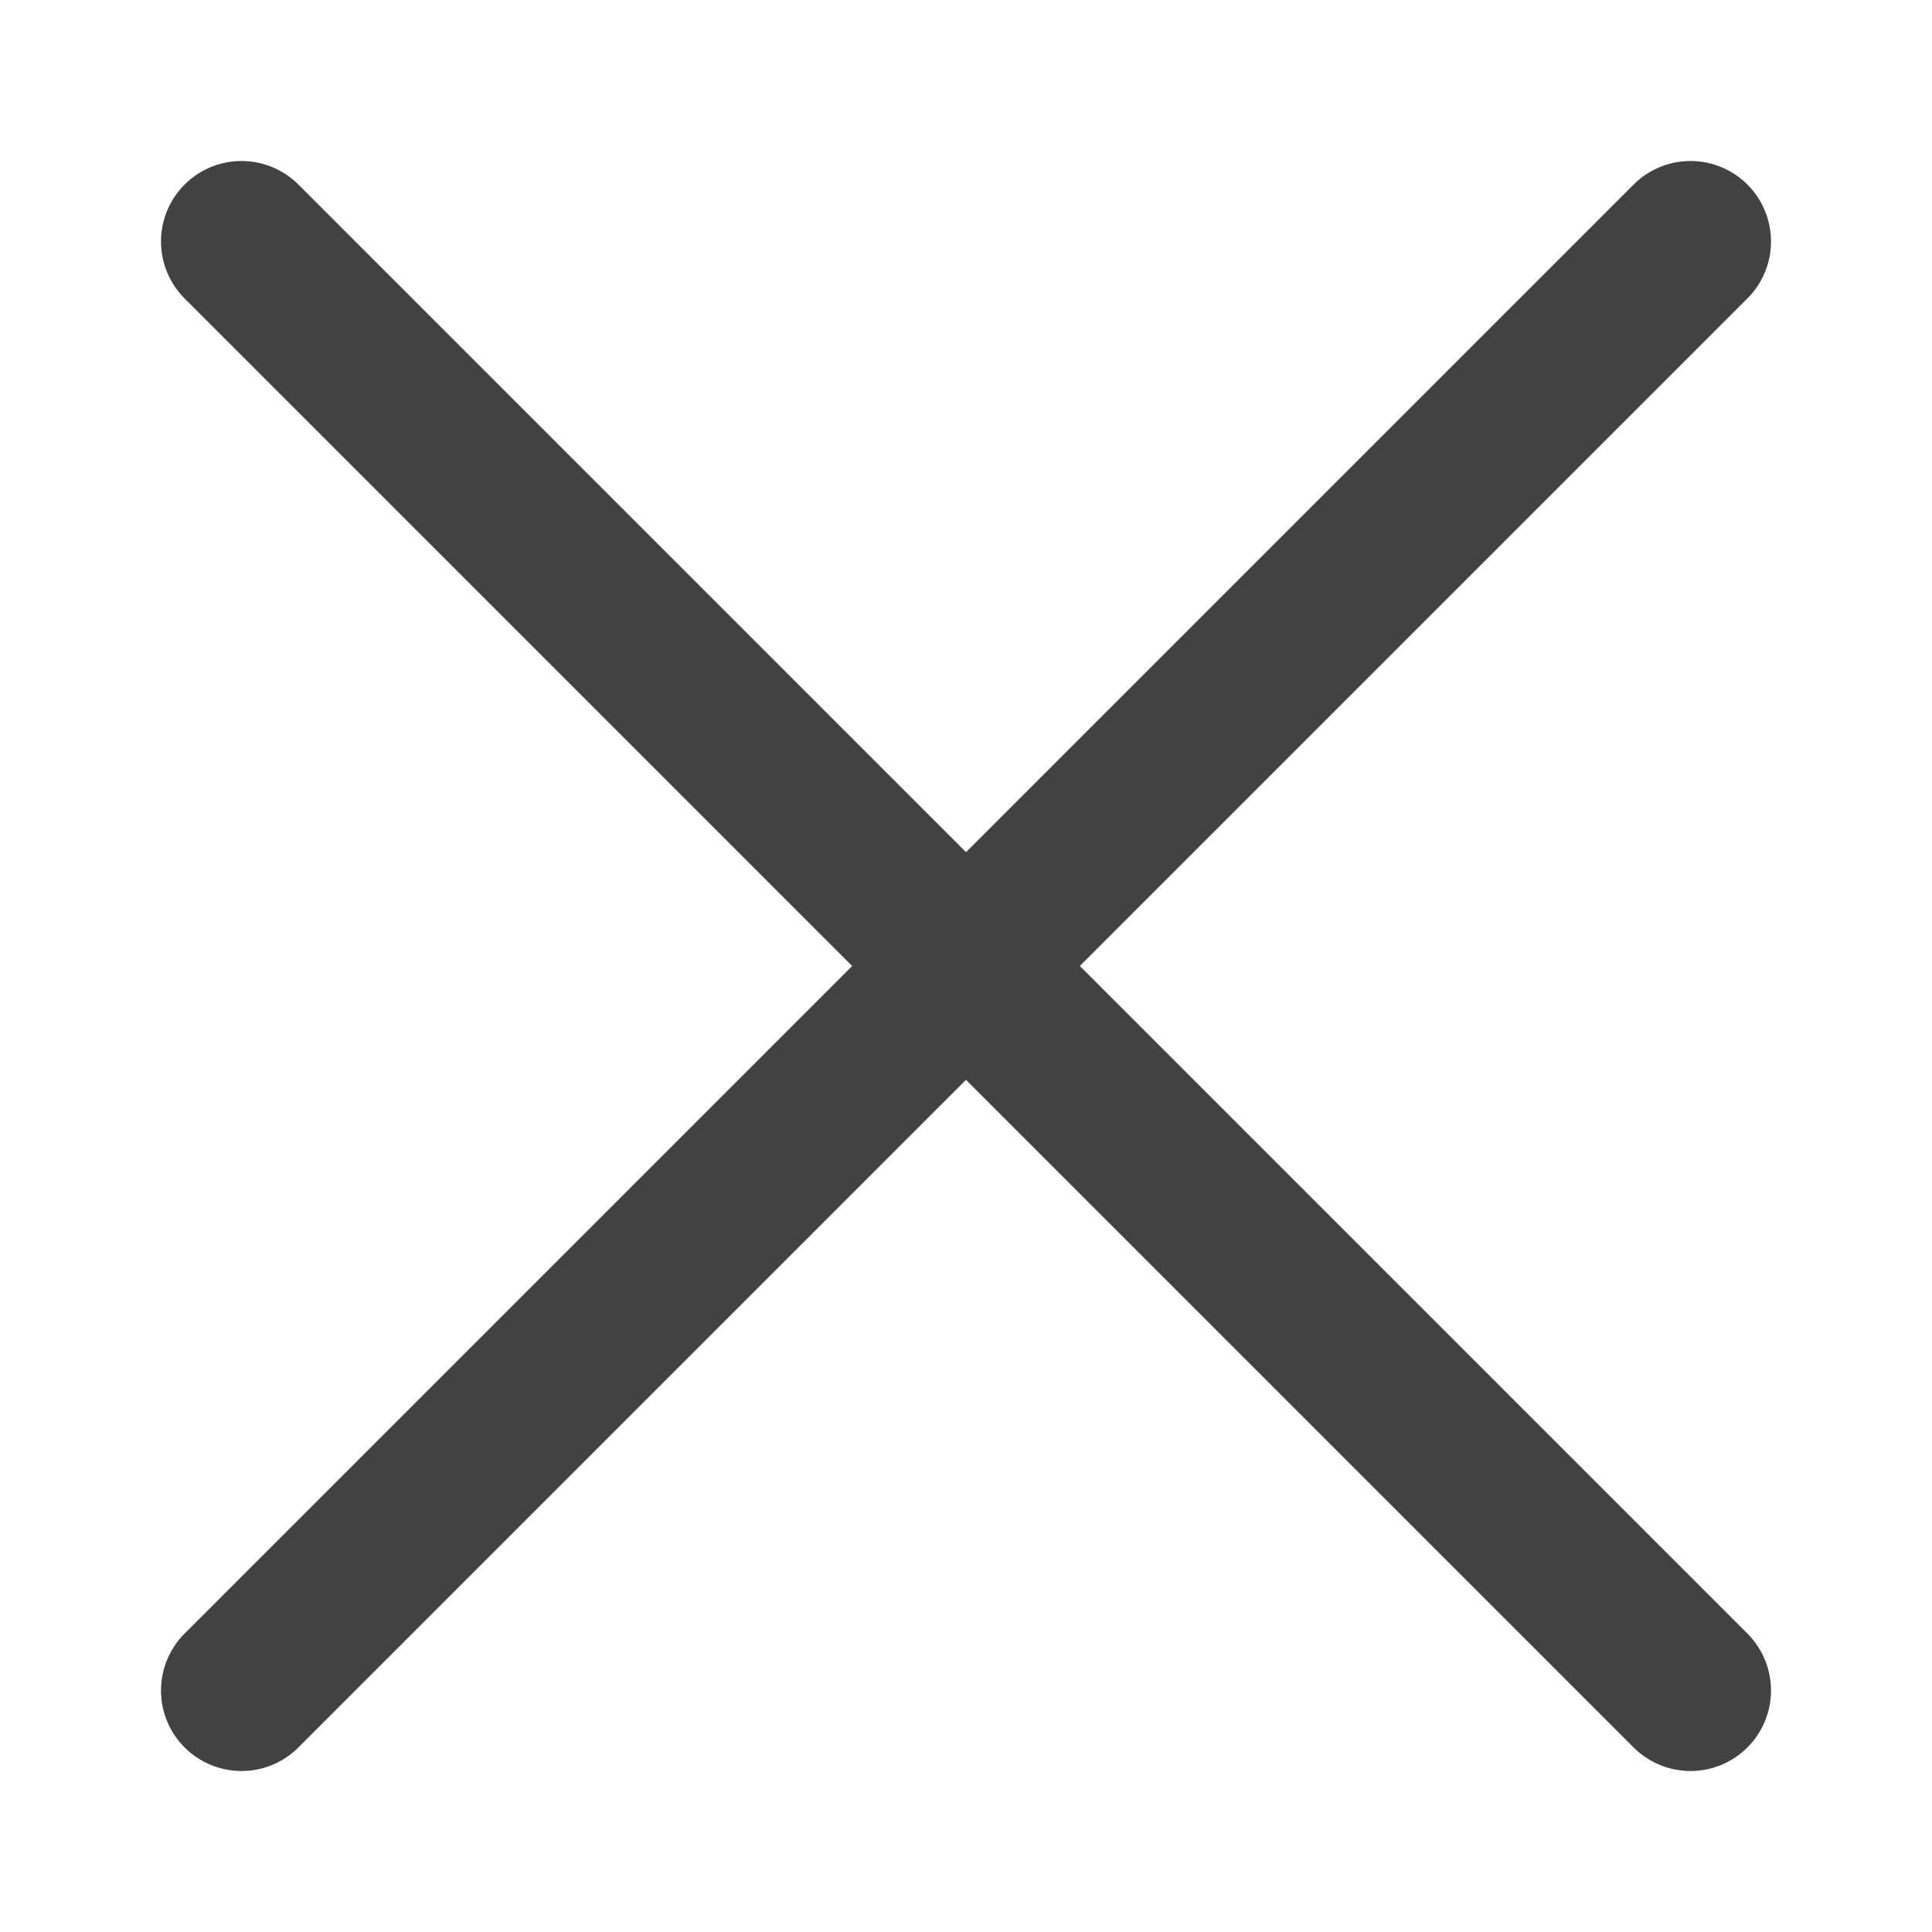
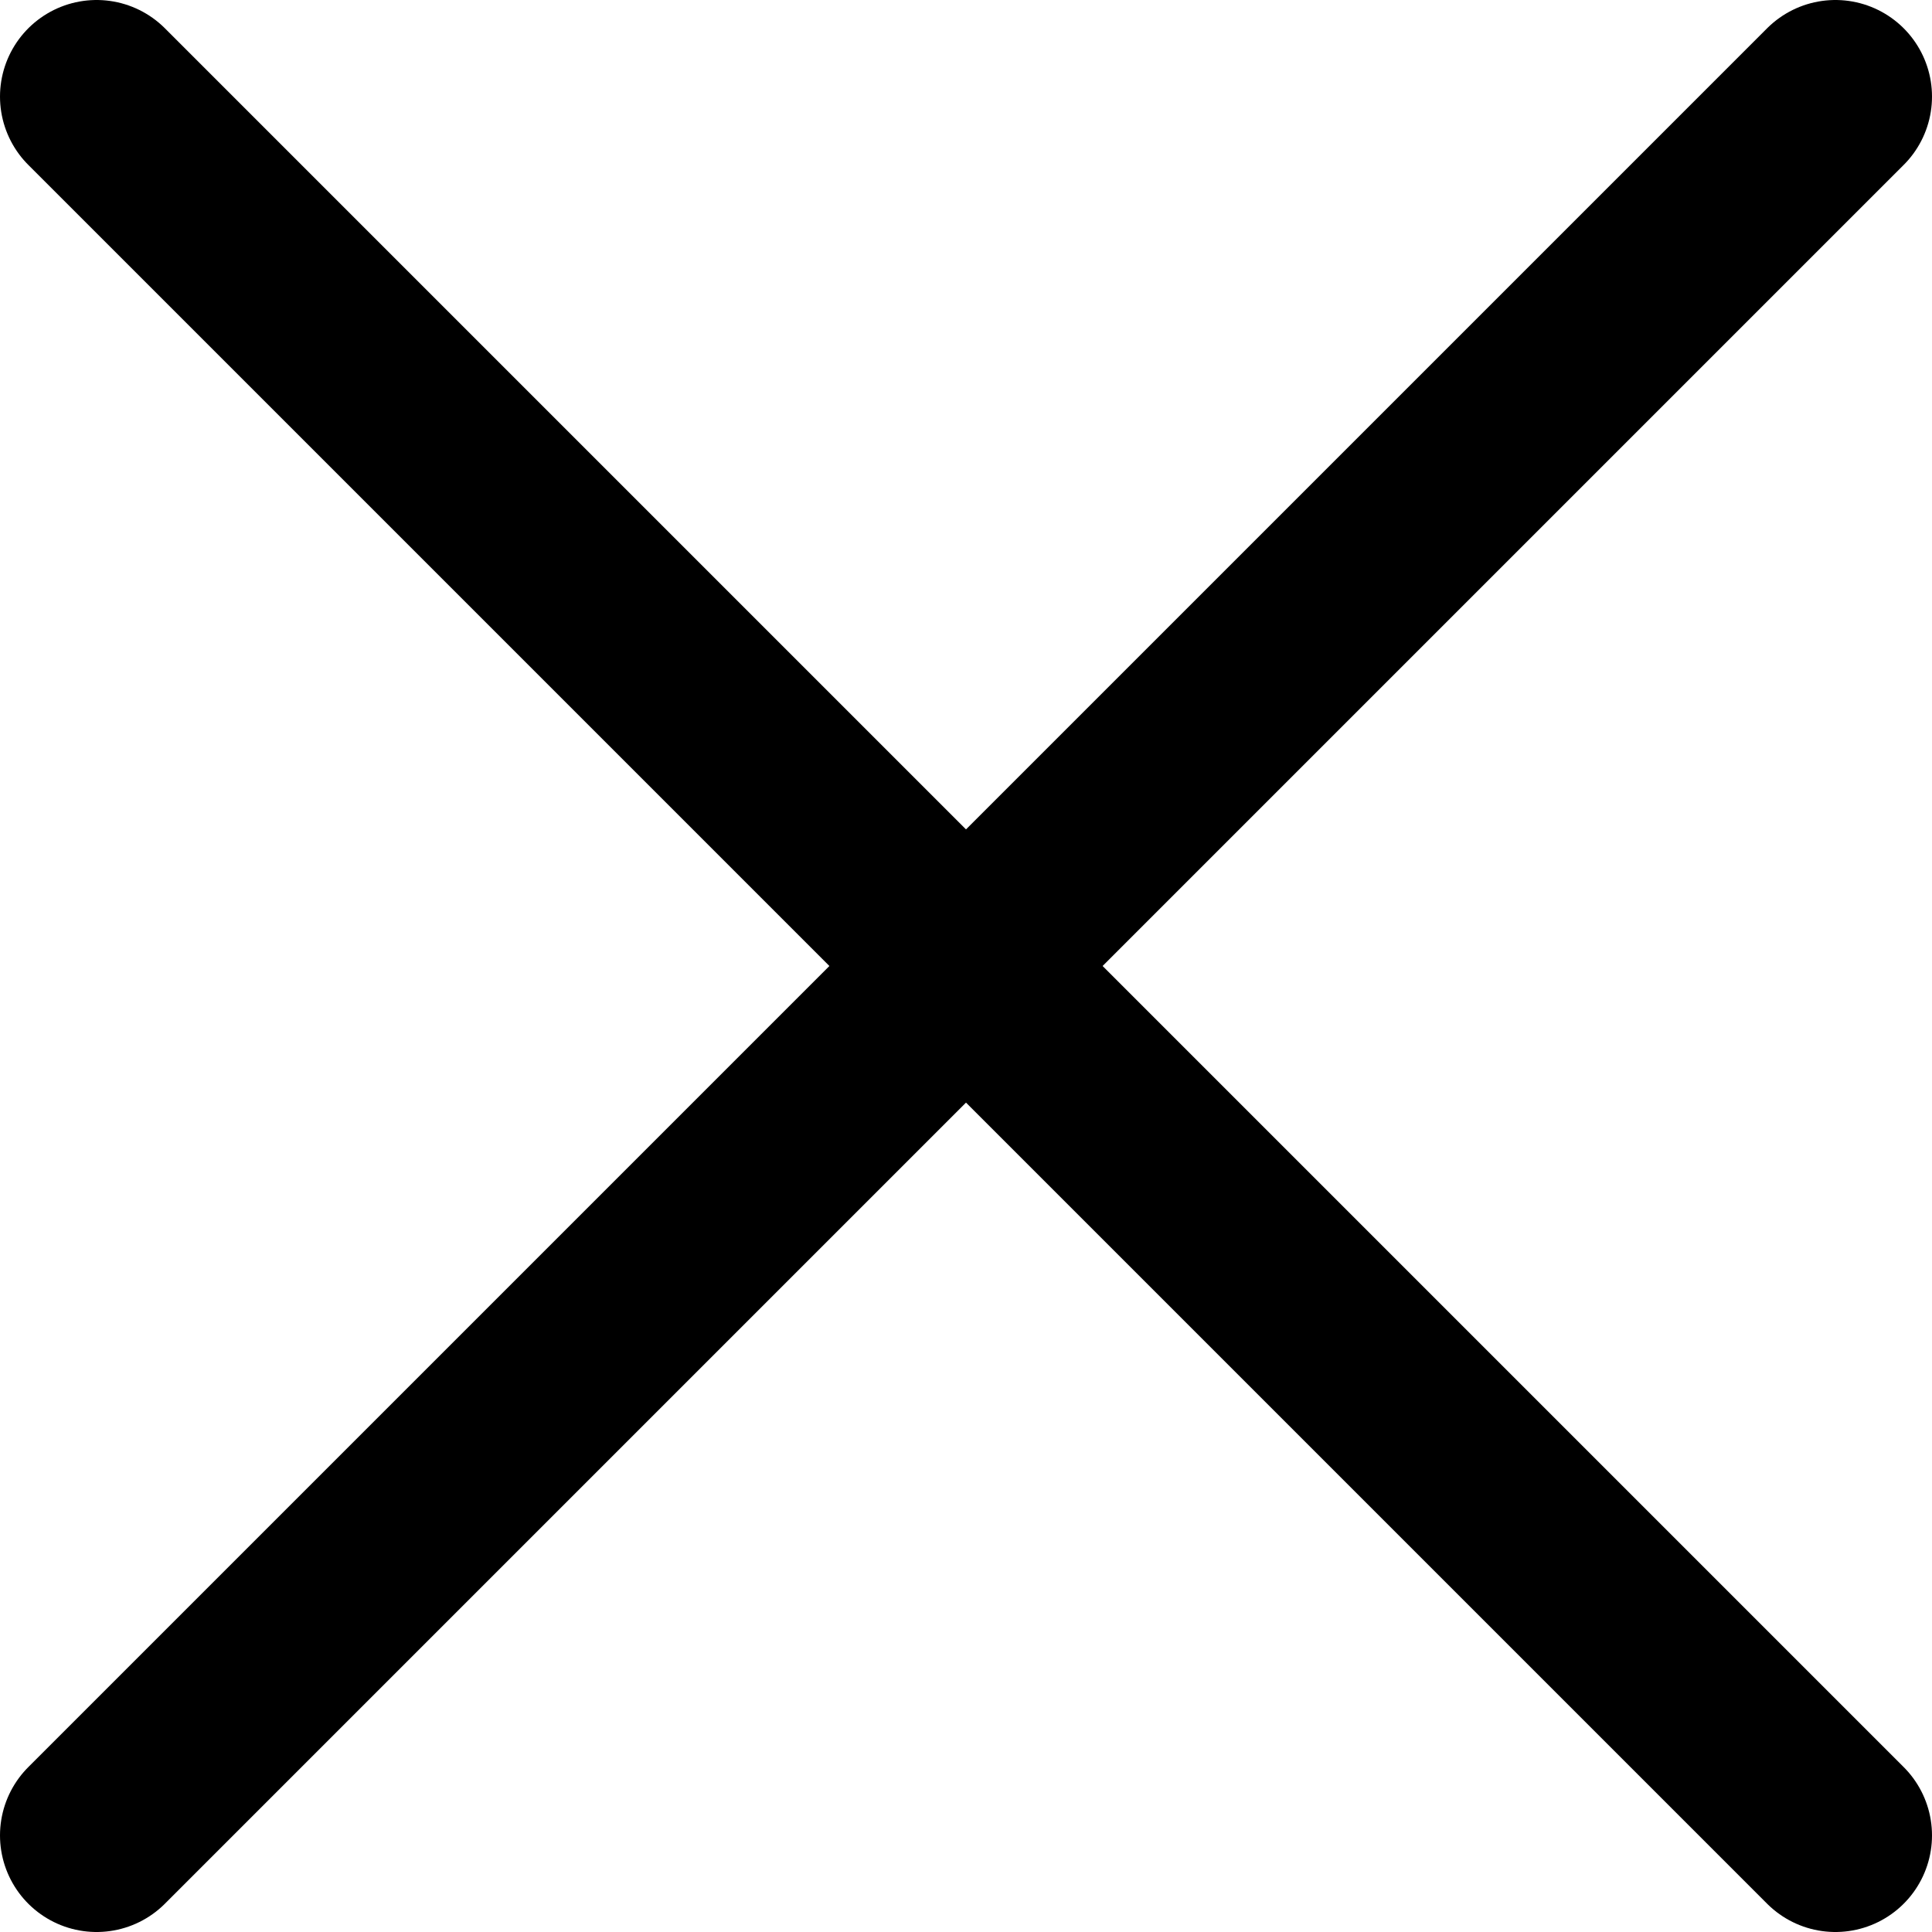
- <svg xmlns="http://www.w3.org/2000/svg" width="24" height="24" viewBox="0 0 24 24" fill="none">
-   <path d="M3 21L12 12M12 12L21 3M12 12L3 3M12 12L21 21" stroke="#424242" stroke-width="2" stroke-linecap="round" stroke-linejoin="round" />
+ <svg xmlns="http://www.w3.org/2000/svg" width="20" height="20" fill="none" viewBox="0 0 20 20">
+   <path stroke="currentColor" stroke-linecap="round" stroke-linejoin="round" stroke-width="2" d="m1 19 9-9m0 0 9-9m-9 9L1 1m9 9 9 9" />
</svg>
